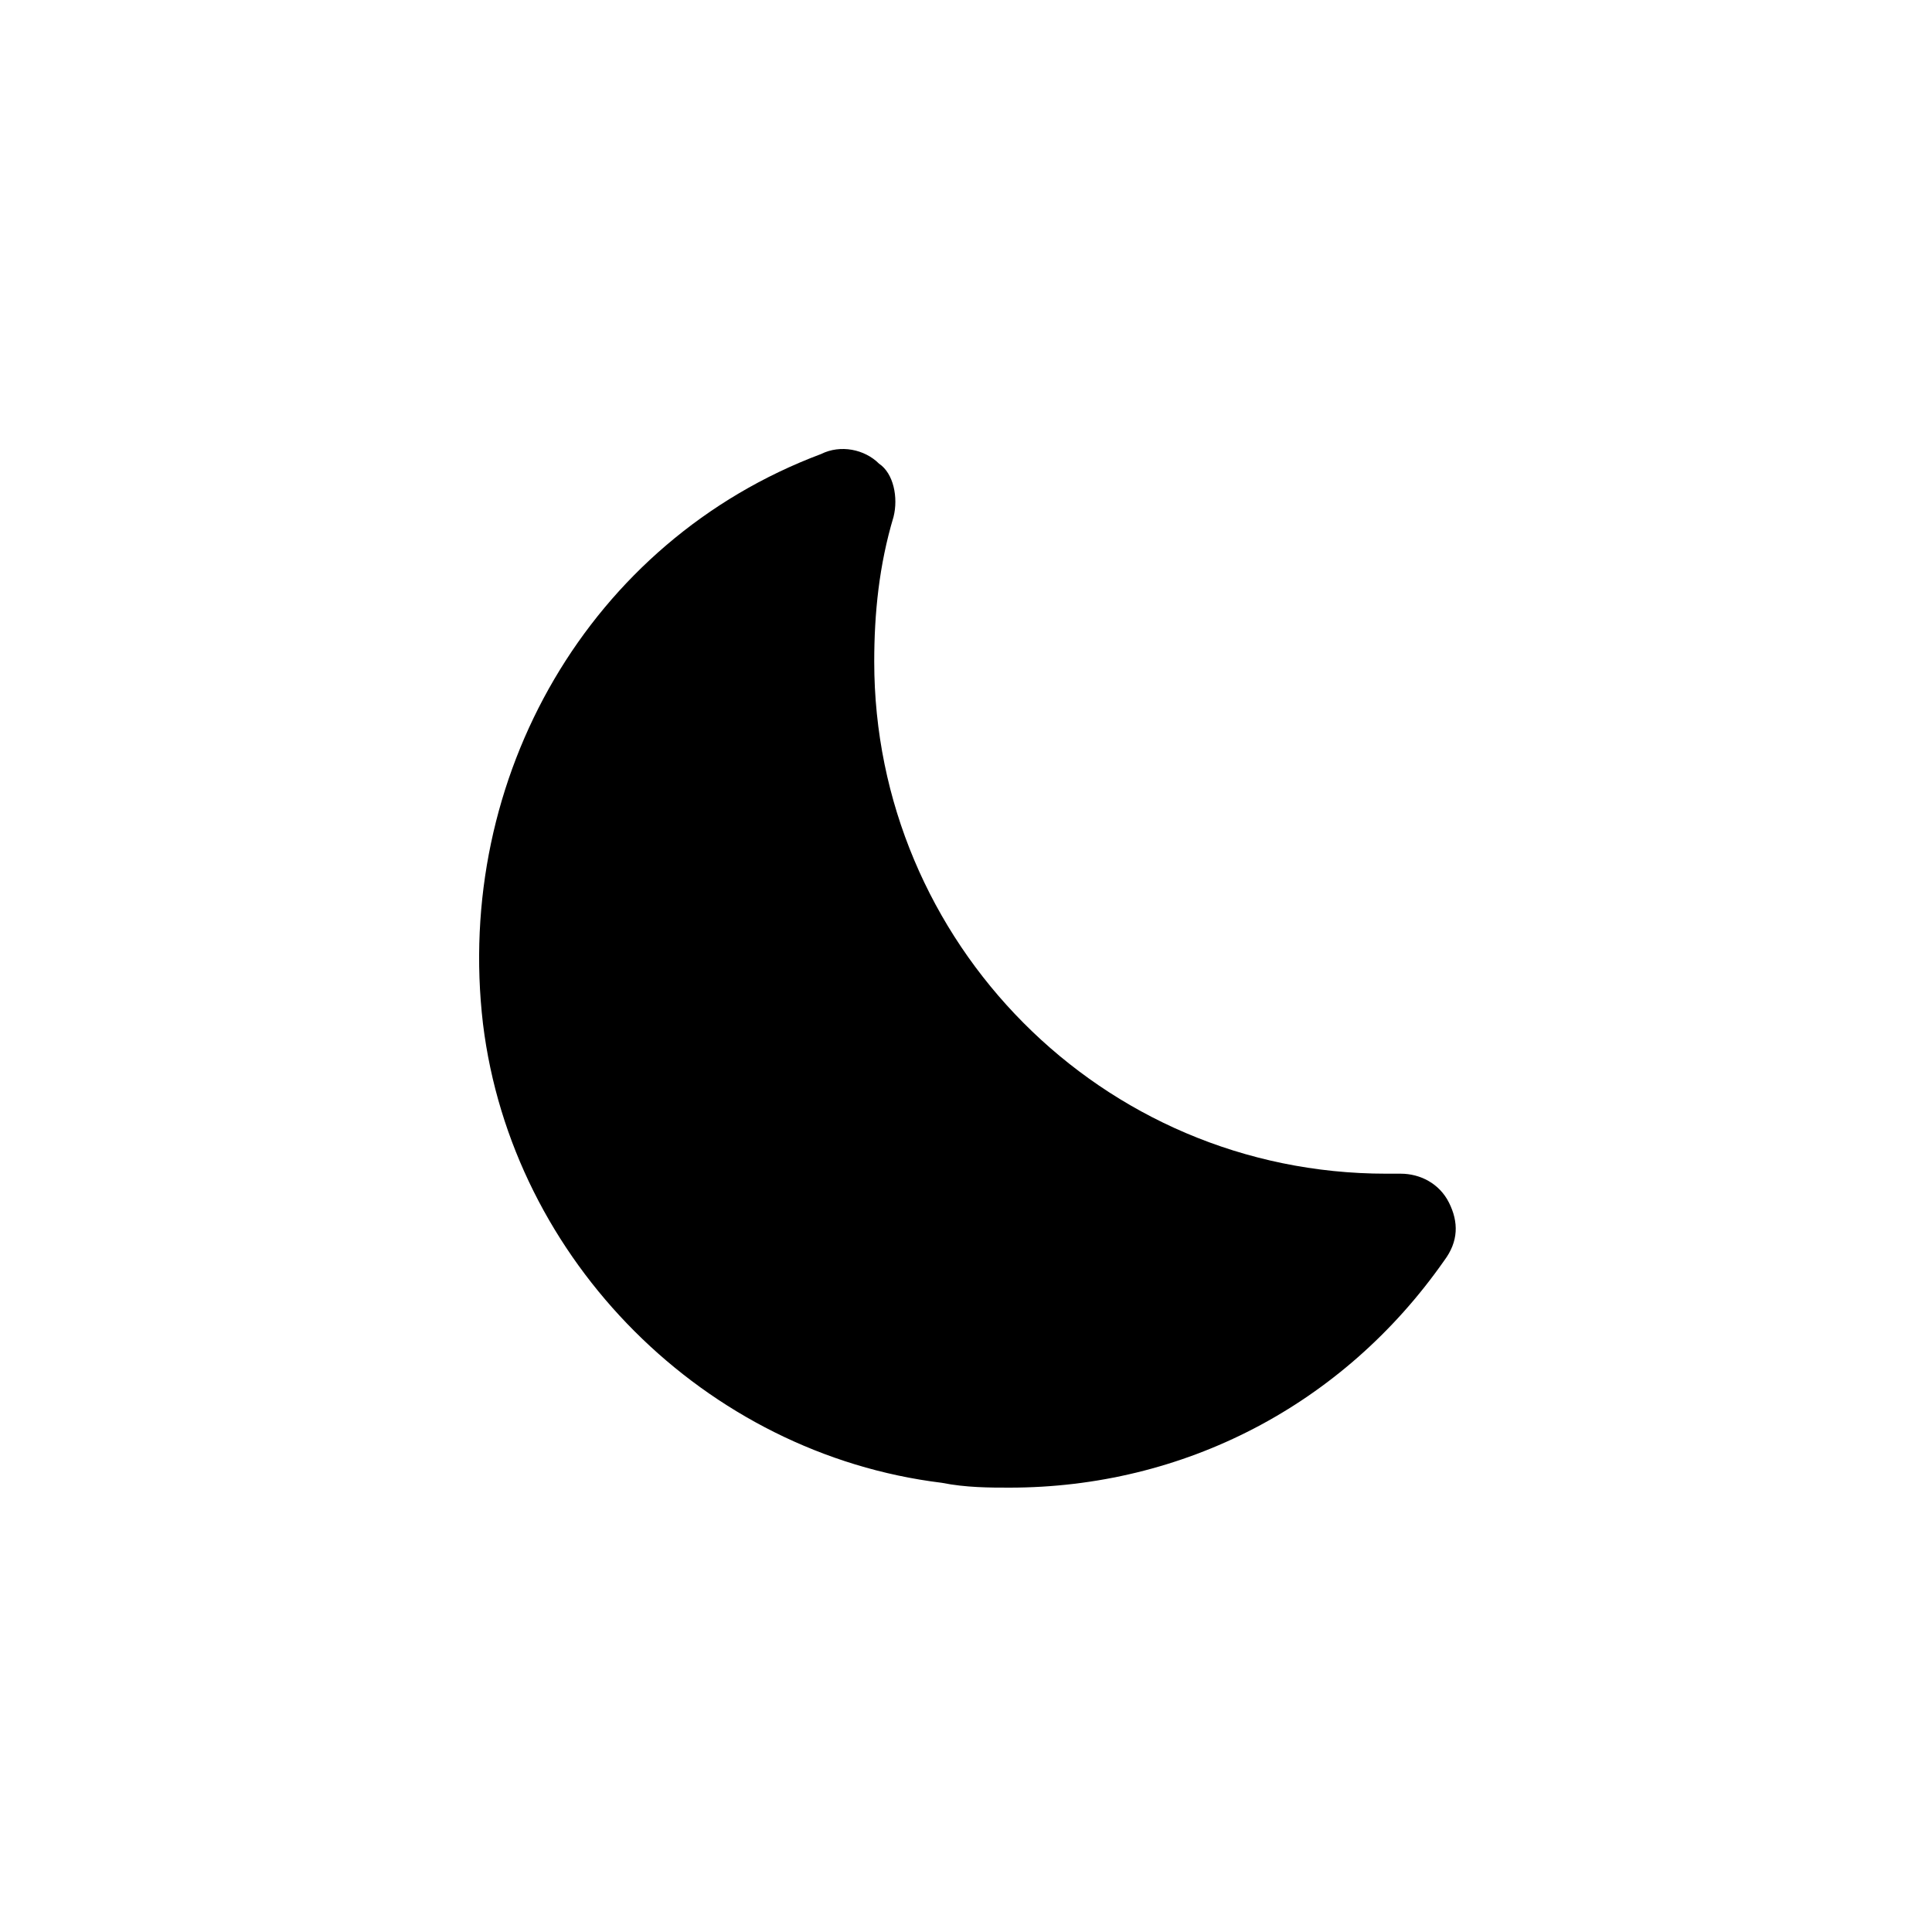
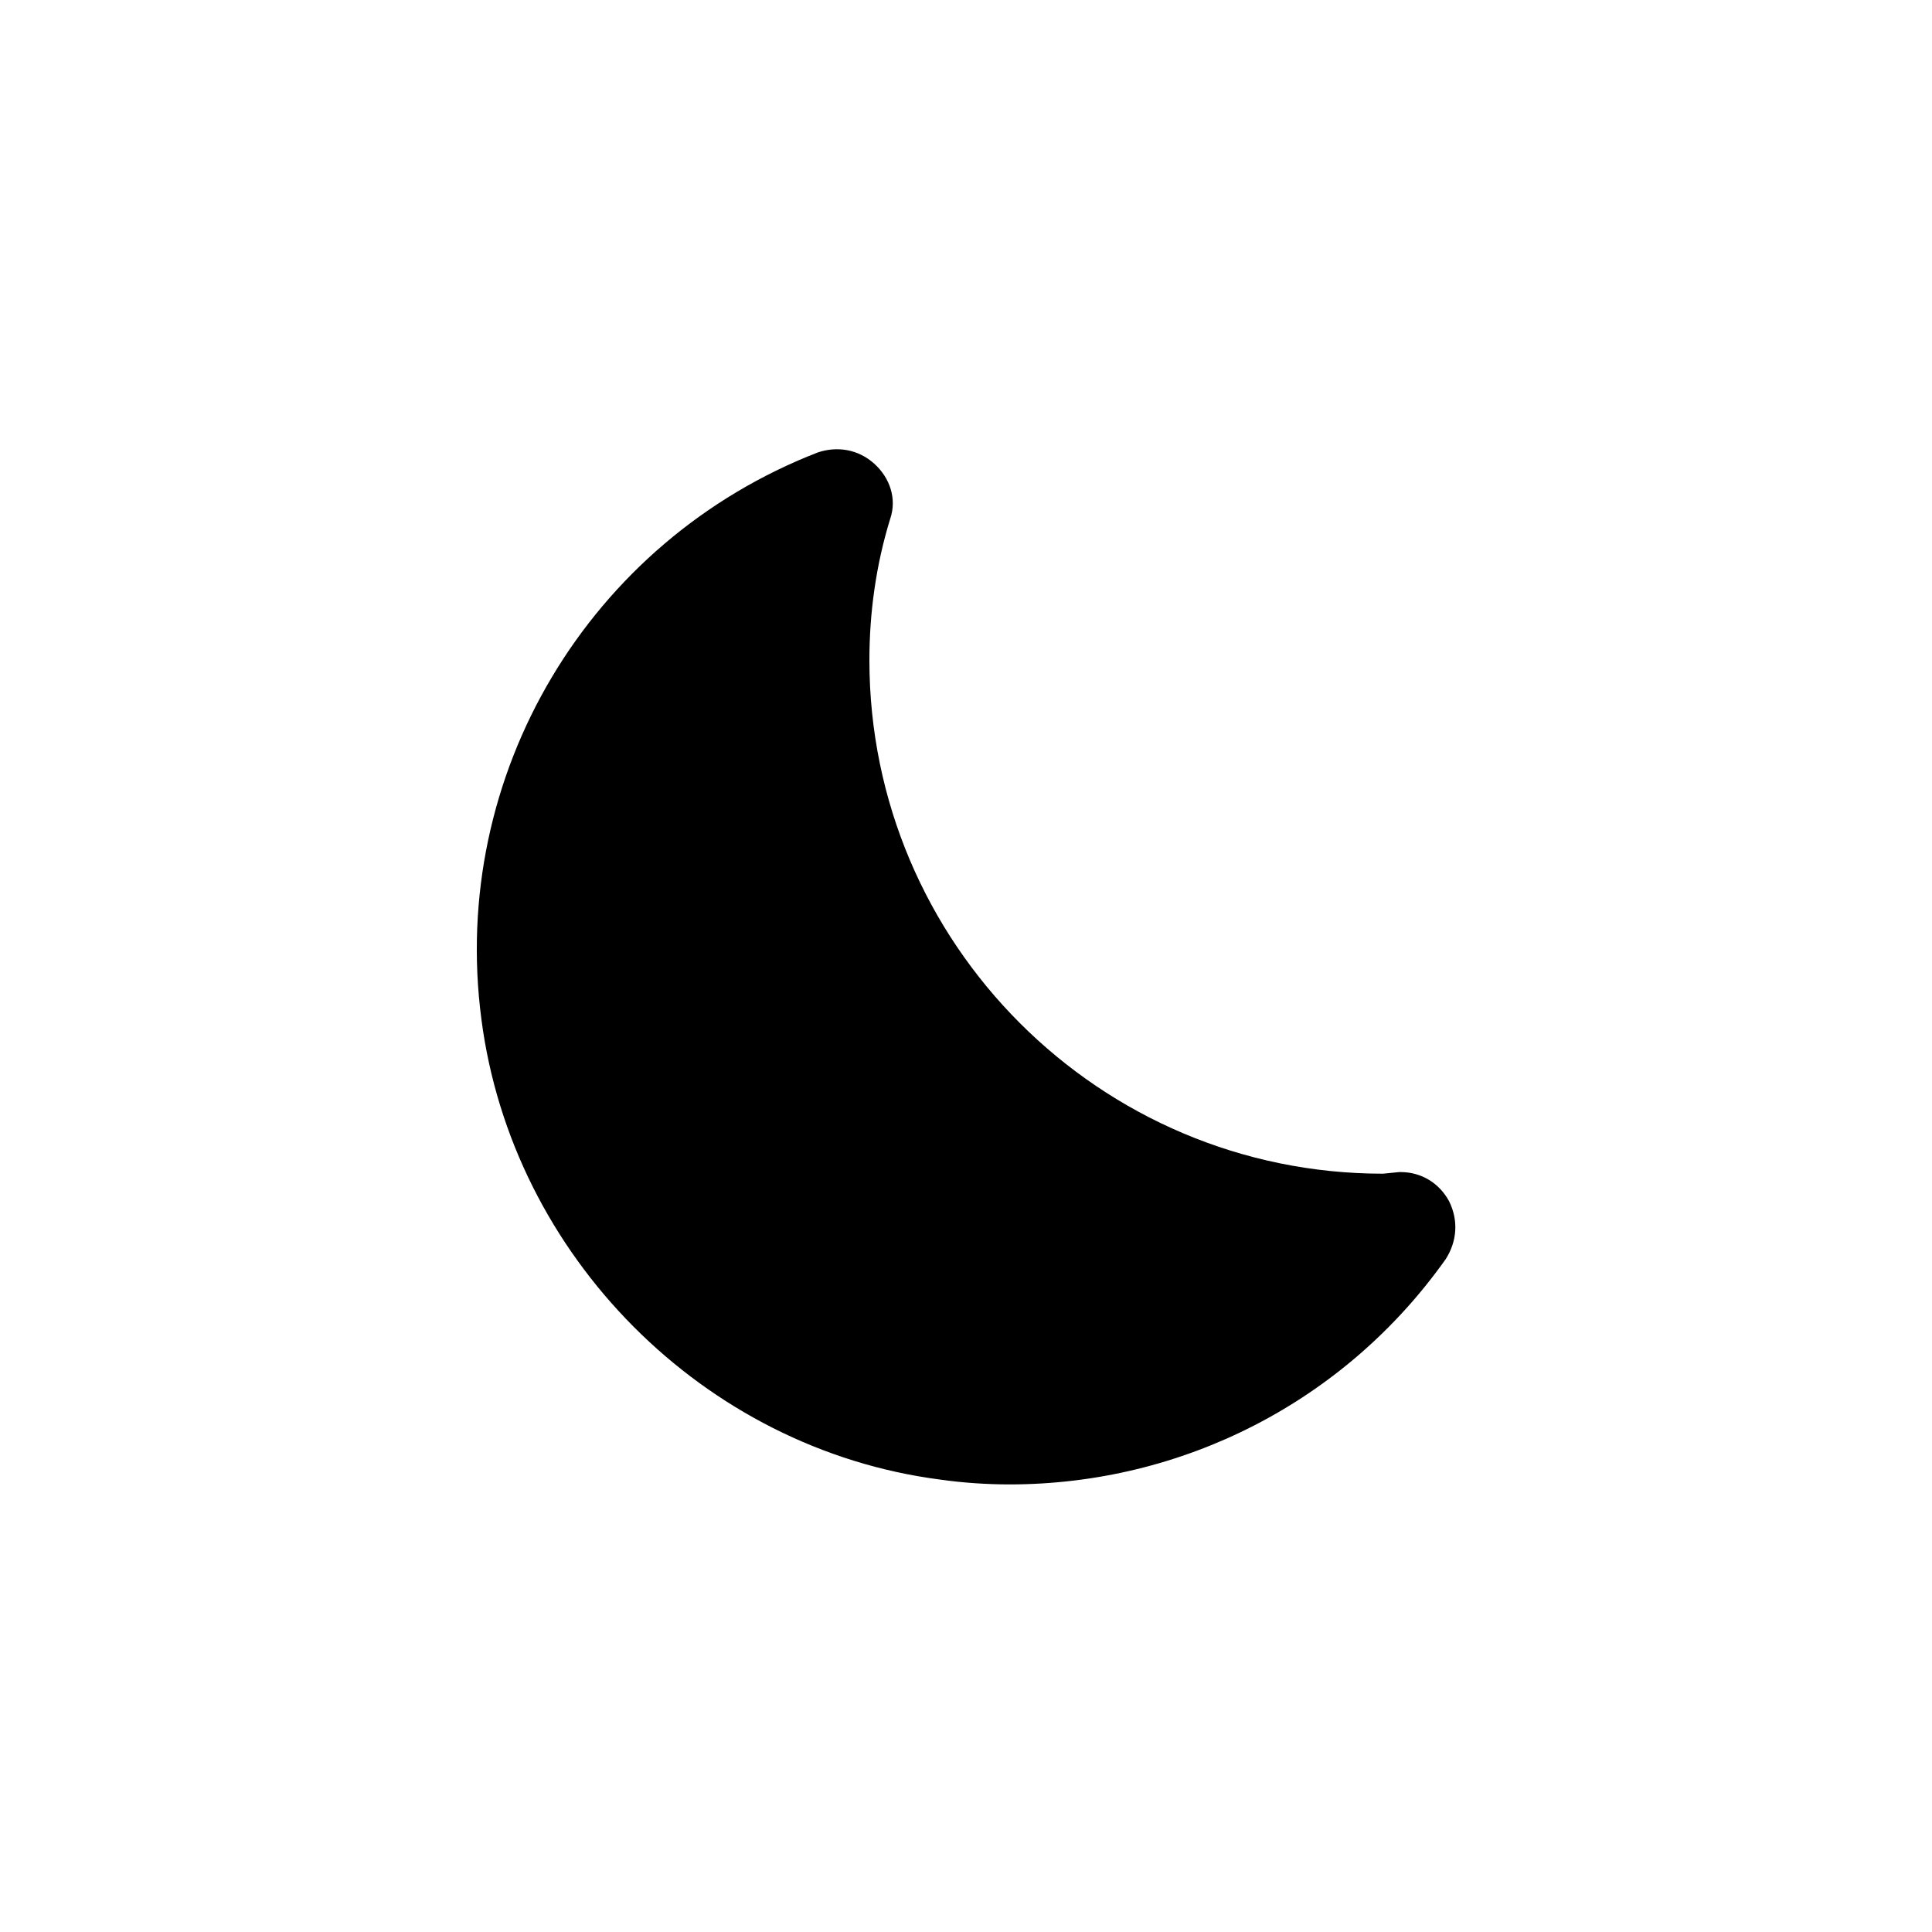
- <svg xmlns="http://www.w3.org/2000/svg" version="1.1" x="0px" y="0px" viewBox="0 0 40 40" style="enable-background:new 0 0 40 40;" xml:space="preserve">
-   <g id="Layer_1">
- </g>
-   <g id="weather-clear-night.filled">
-     <path d="M30,24.9c-0.2-0.4-0.6-0.6-1-0.6c0,0,0,0,0,0l-0.3,0c-5.9,0-10.6-4.8-10.6-10.6c0-1,0.1-2,0.4-3c0.1-0.4,0-0.9-0.3-1.1   c-0.3-0.3-0.8-0.4-1.2-0.2c-4.8,1.8-7.6,6.7-7,11.8c0.6,4.9,4.6,8.9,9.5,9.5c0.5,0.1,1,0.1,1.4,0.1c3.6,0,6.9-1.7,9-4.7   C30.2,25.7,30.2,25.3,30,24.9z" />
-   </g>
+ <svg xmlns="http://www.w3.org/2000/svg" version="1.1" id="weather-clear-night.filled" x="0px" y="0px" viewBox="0 0 120 120" style="enable-background:new 0 0 120 120;" xml:space="preserve">
+   <style type="text/css">
+ 	.st0{fill:none;}
+ </style>
+   <rect id="BG" class="st0" width="120" height="120" />
+   <path d="M90,74.6c-0.6-1.1-1.7-1.8-3-1.8c0,0-0.1,0-0.1,0l-1,0.1C68.3,72.9,54,58.6,54,41c0-2.9,0.4-5.9,1.3-8.8  c0.4-1.2,0-2.5-1-3.4c-1-0.9-2.3-1.1-3.5-0.7c-14.2,5.5-22.9,20-20.9,35.2C31.8,78,43.7,90,58.4,91.9c1.4,0.2,2.9,0.3,4.3,0.3l0,0  c10.7,0,20.8-5.1,27.1-14C90.5,77.1,90.6,75.8,90,74.6z" />
</svg>
